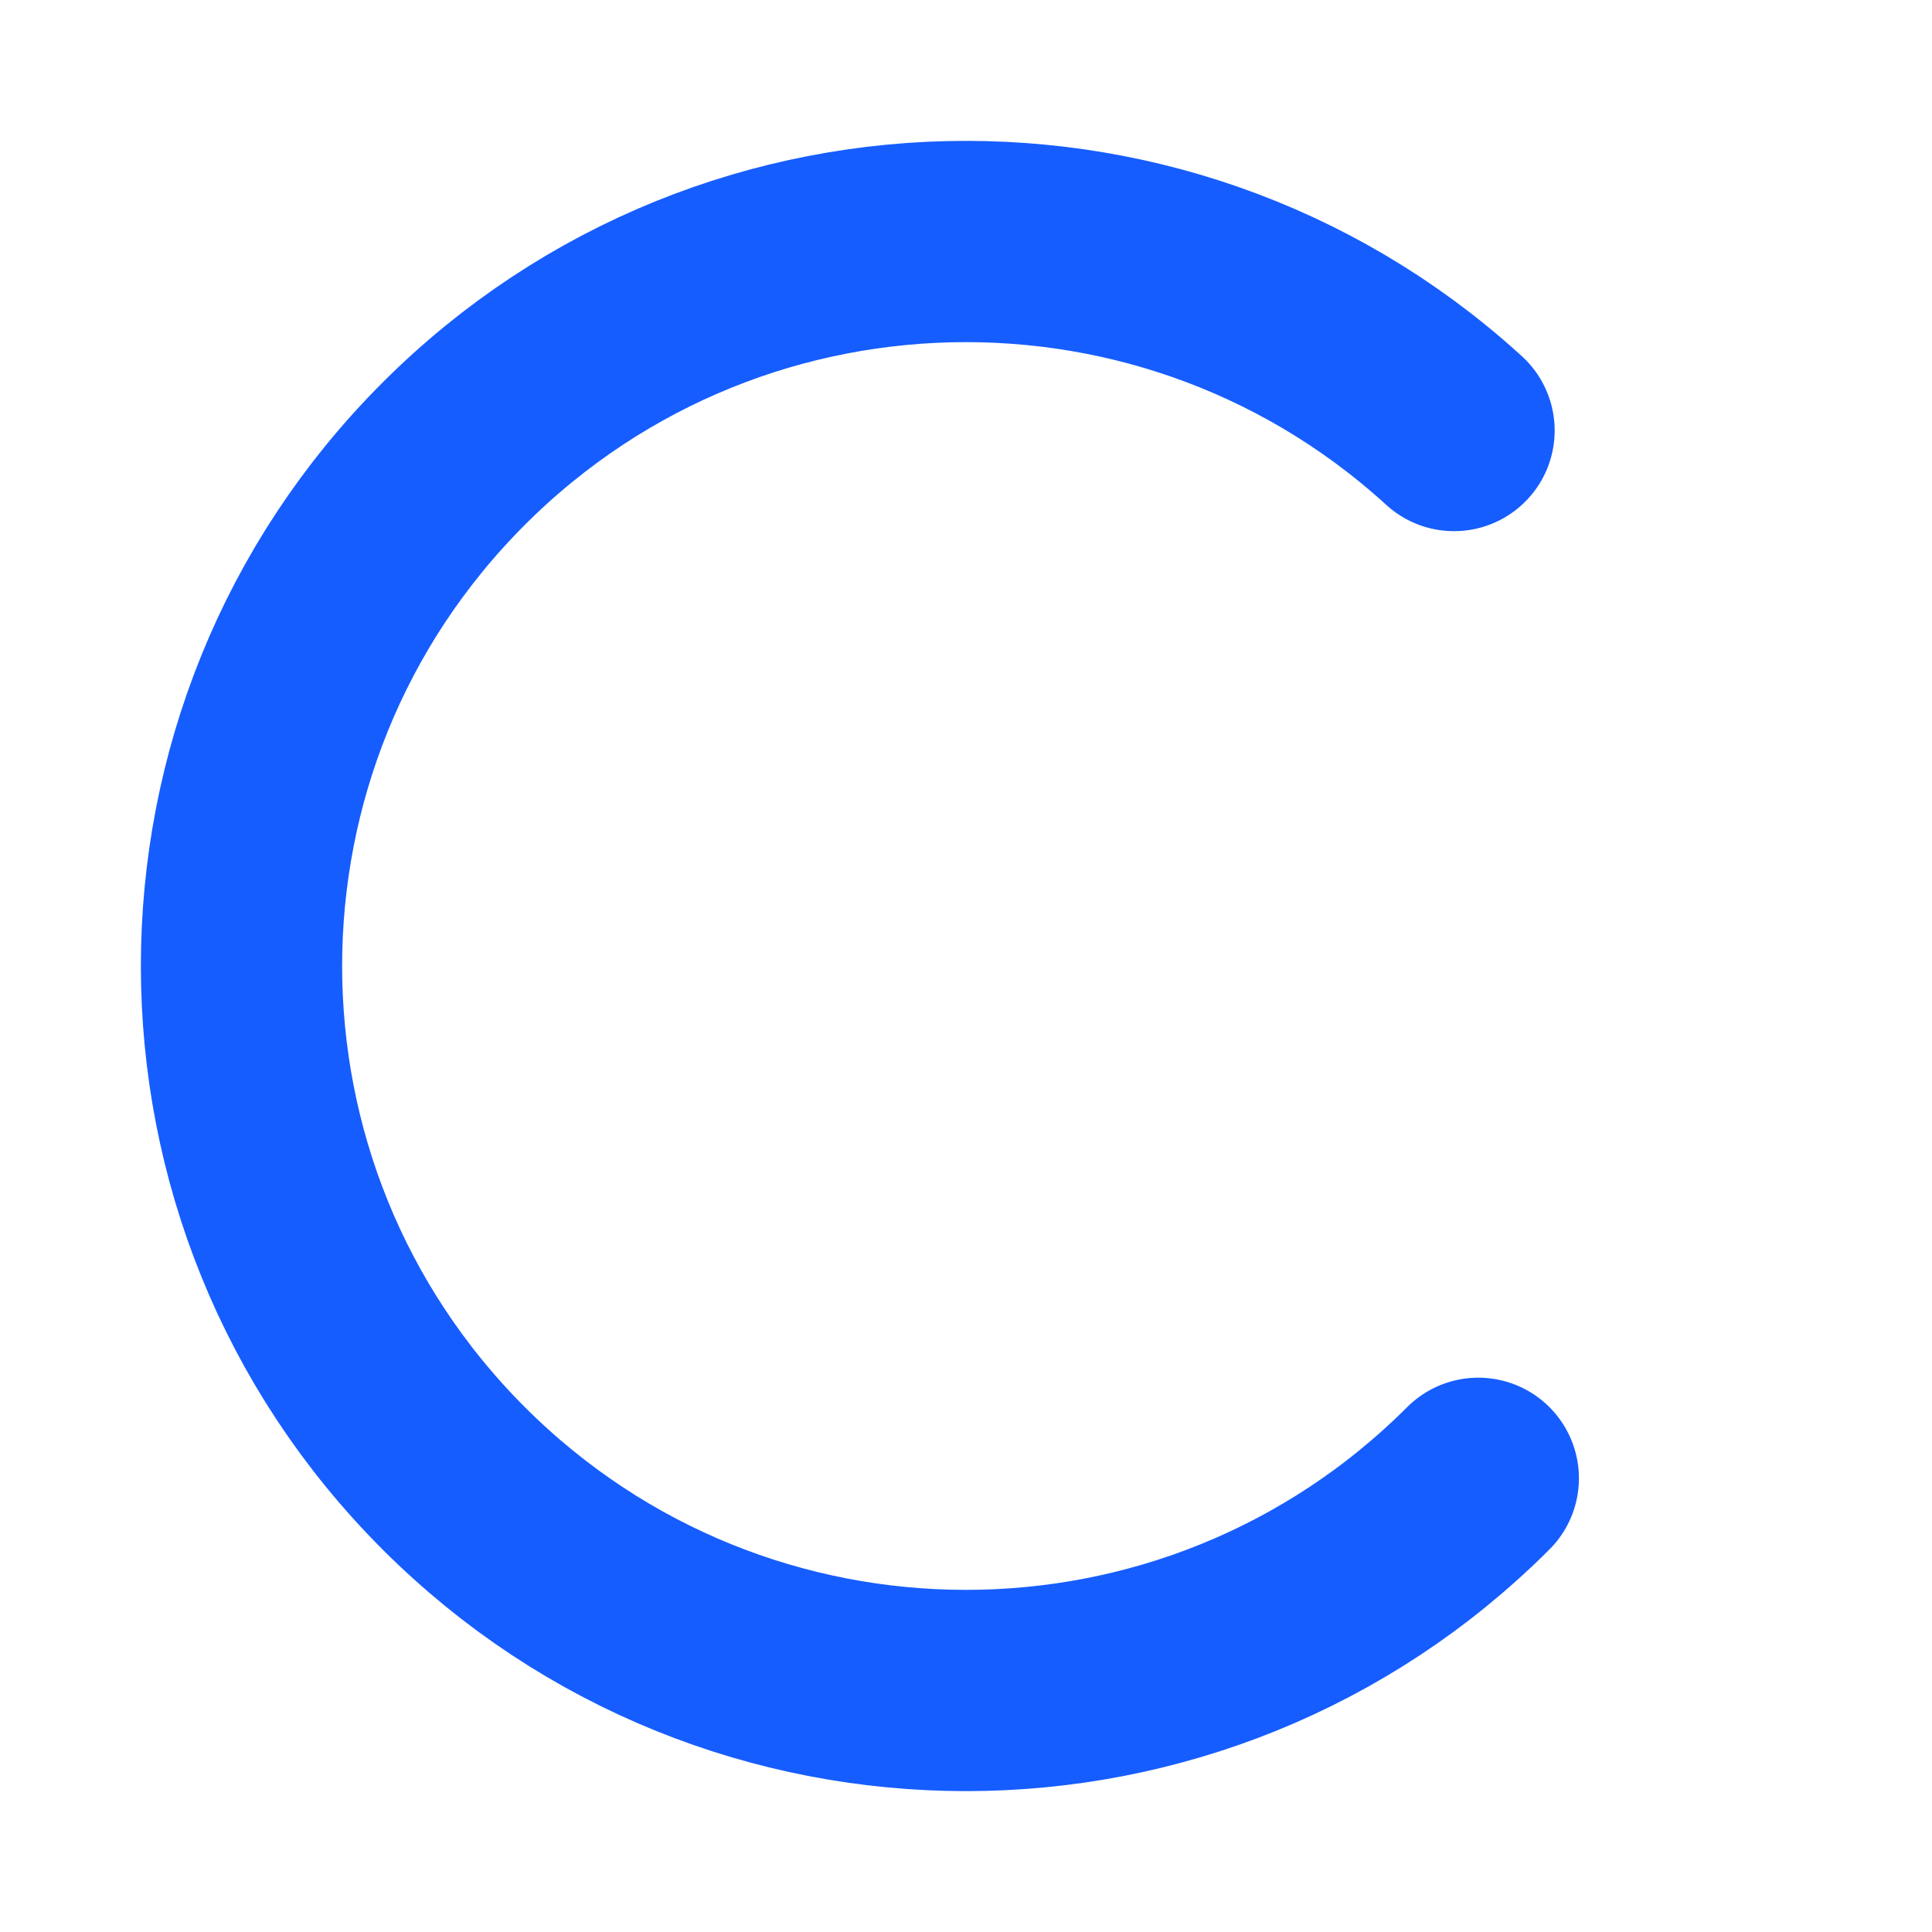
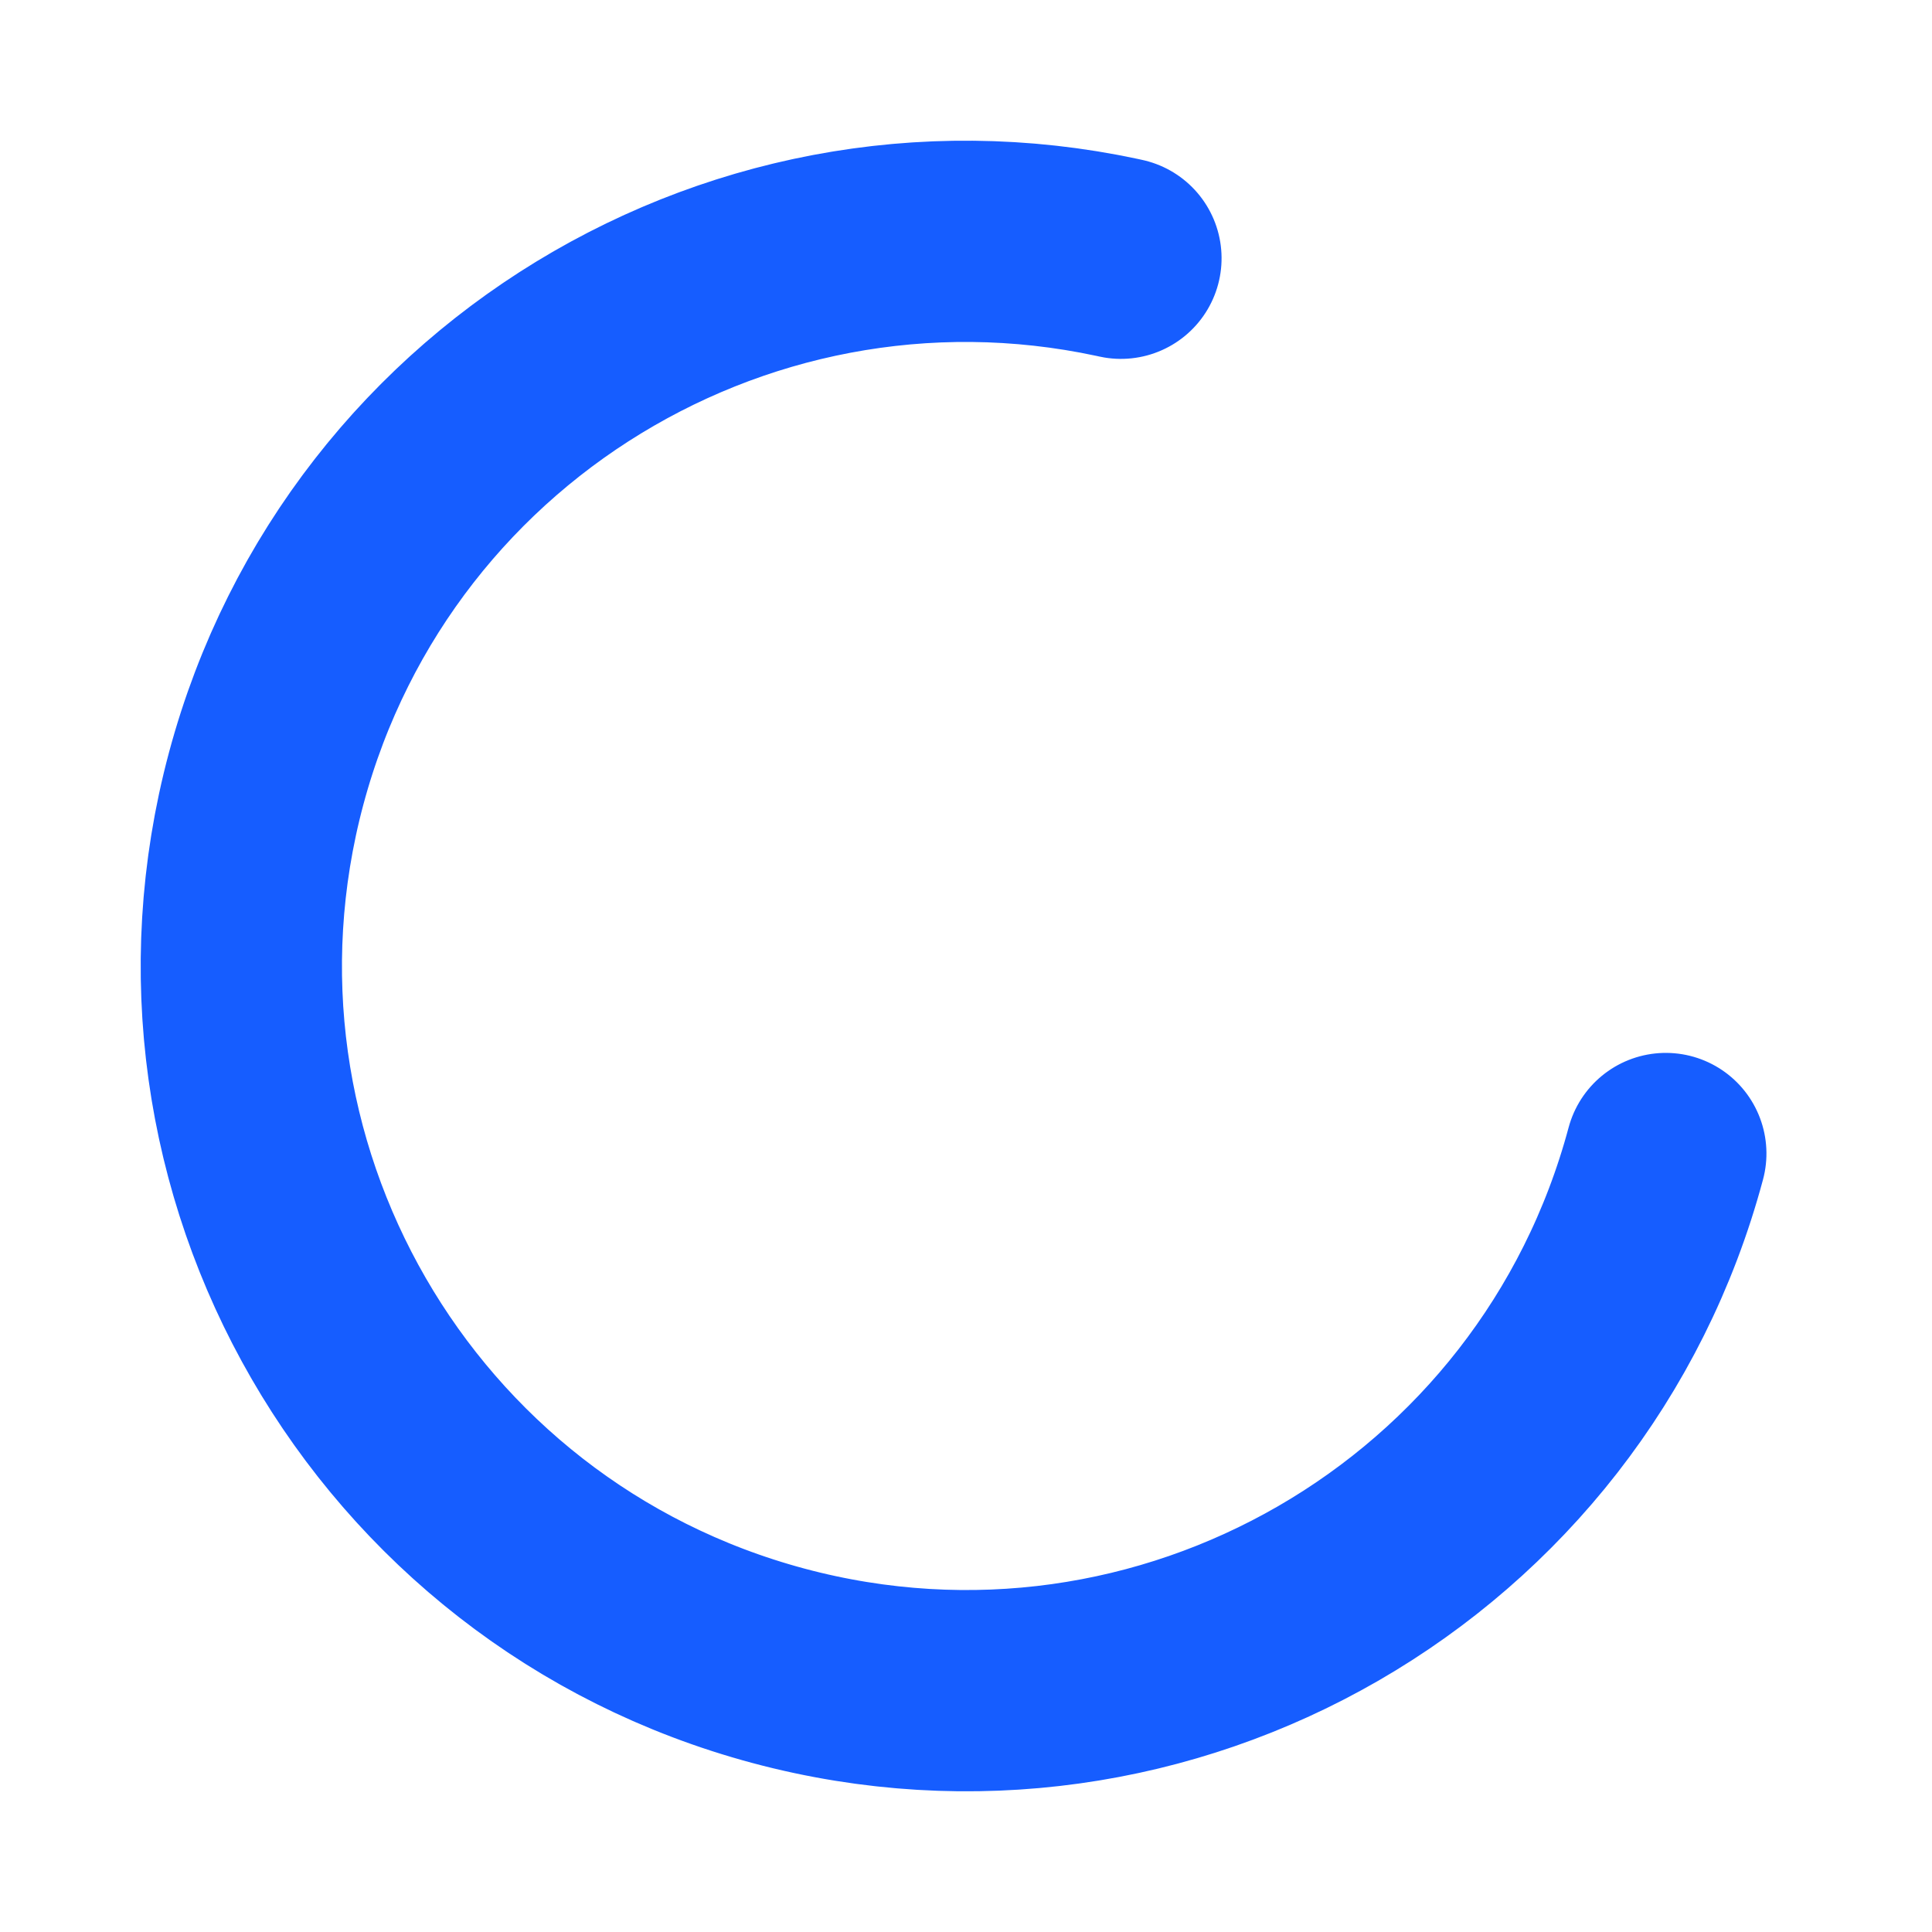
<svg xmlns="http://www.w3.org/2000/svg" viewBox="0 0 24 24">
-   <g transform="rotate(45 12 12)">
+   <g transform="rotate(15 12 12)">
    <circle cx="12" cy="12" r="9" fill="none" stroke="#165DFF" stroke-width="2.5" stroke-linecap="round" stroke-dasharray="42 16" />
  </g>
</svg>
